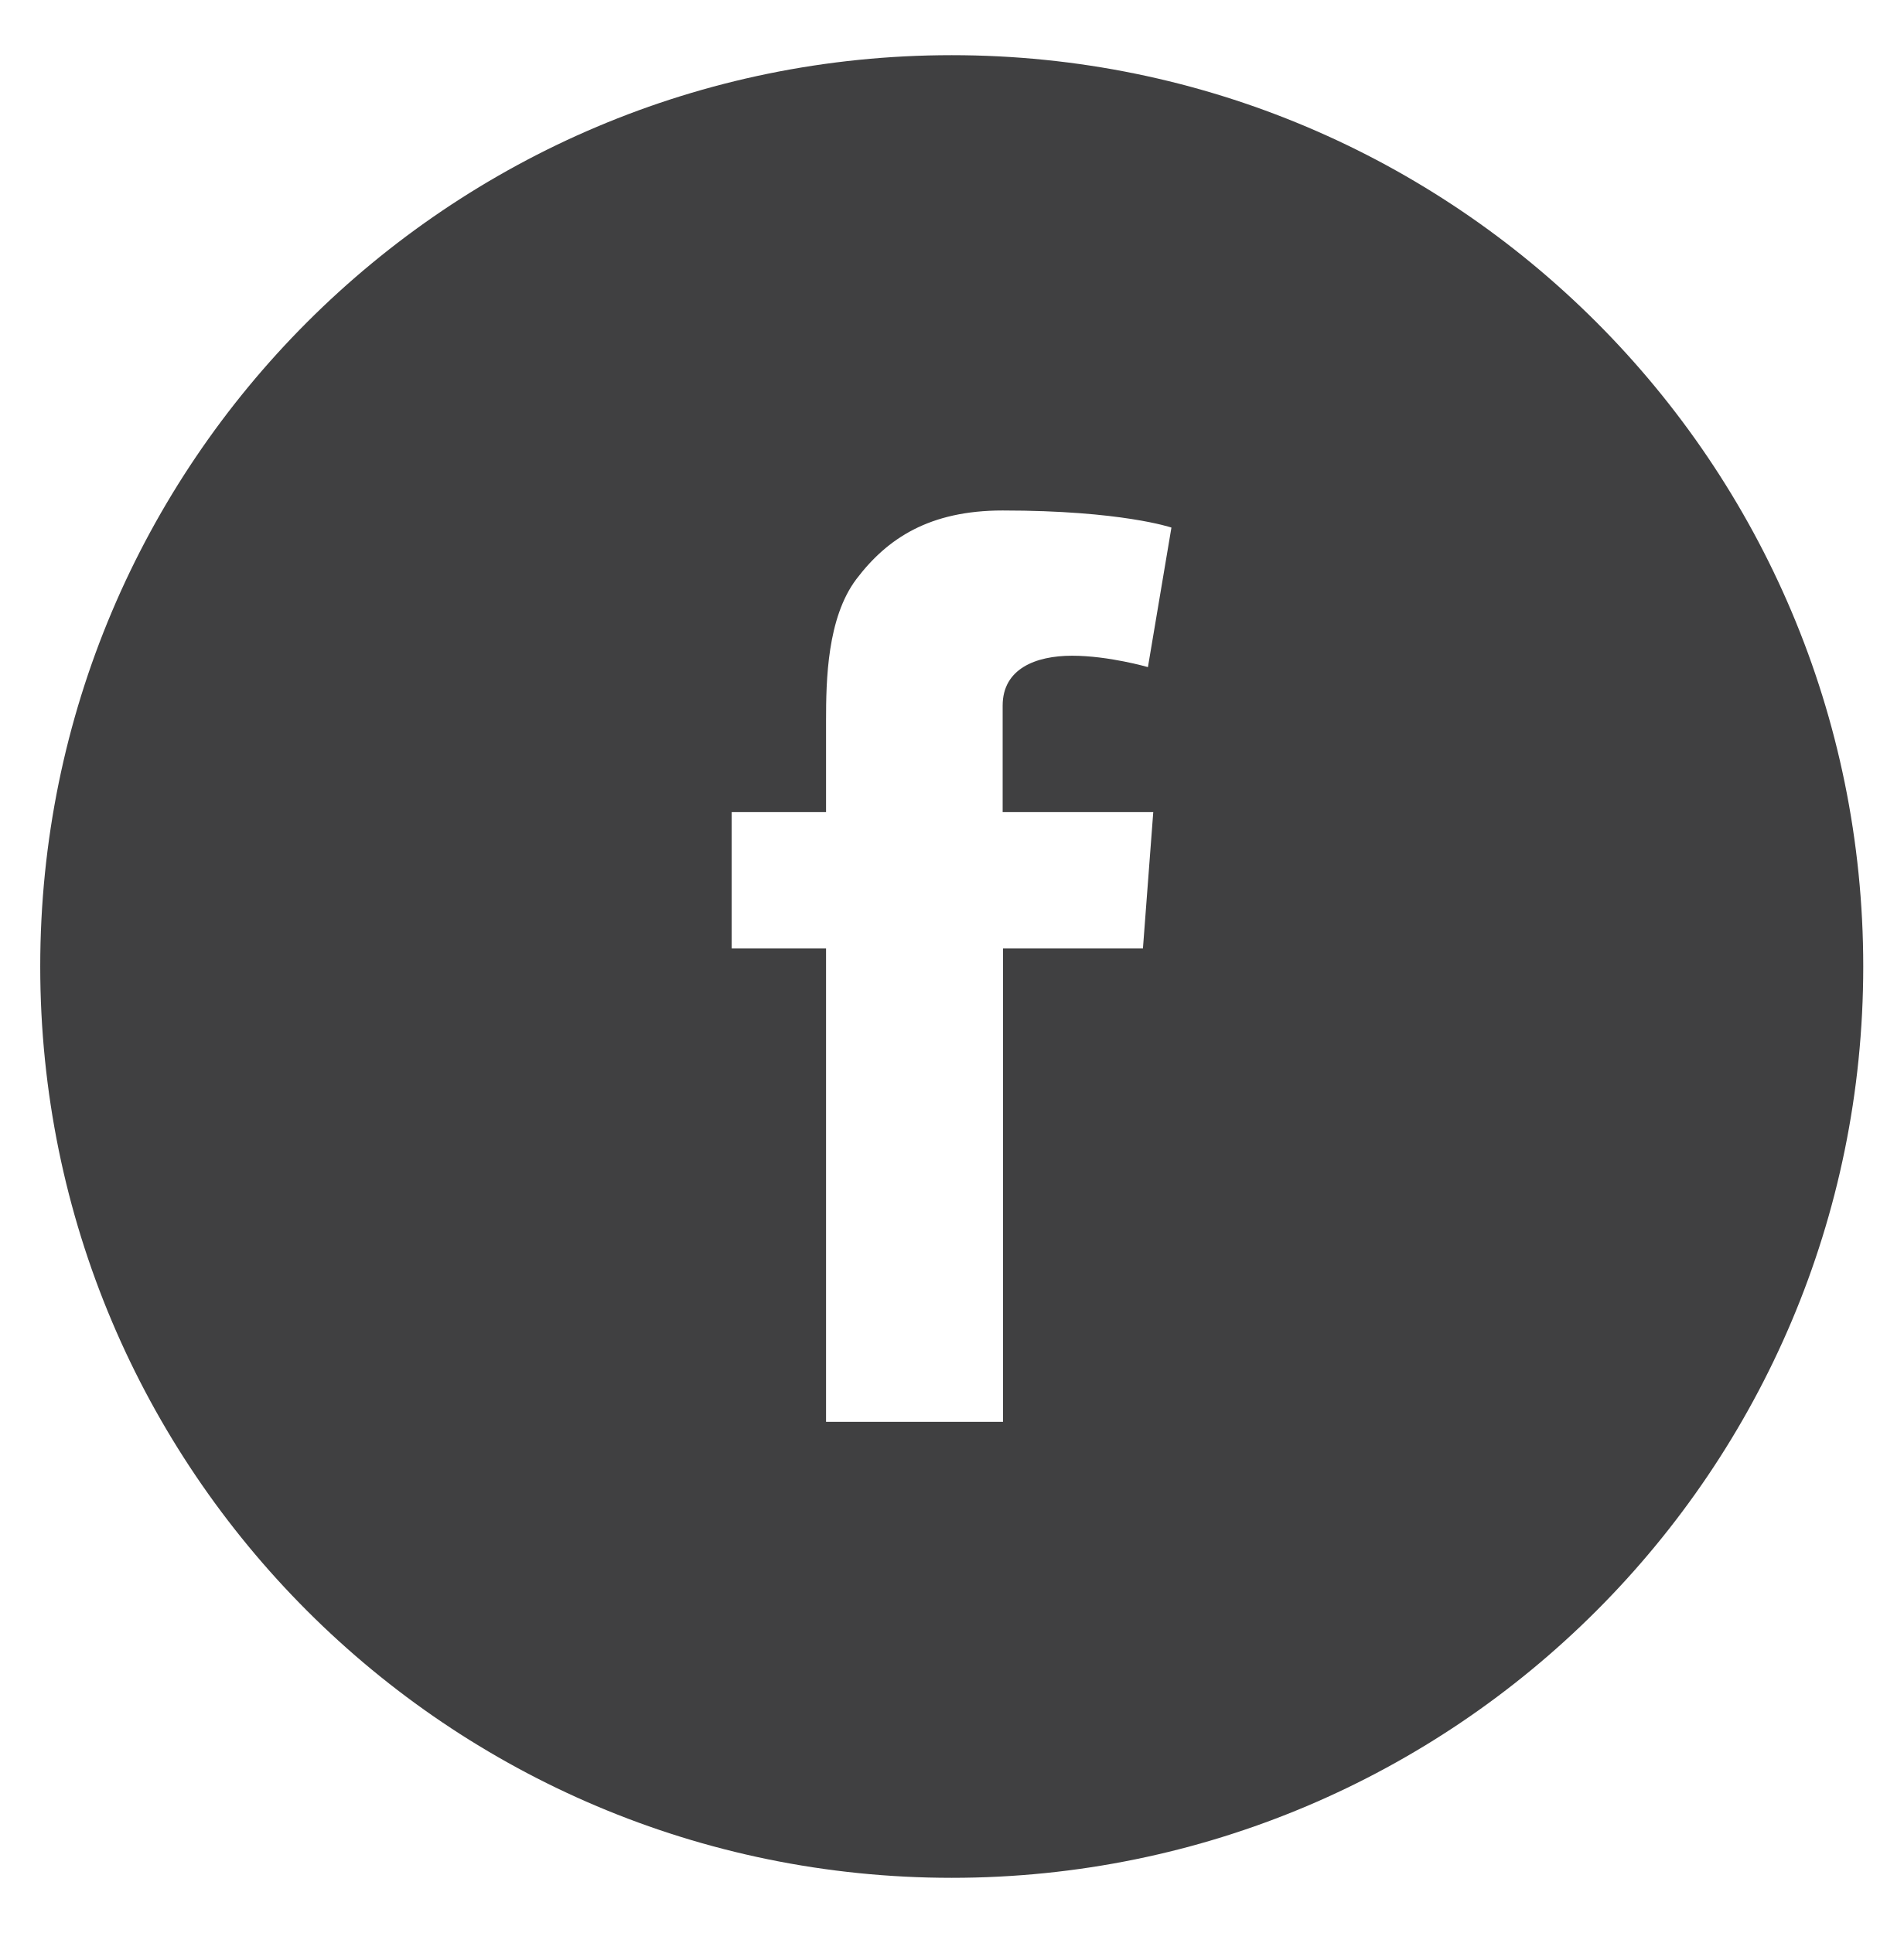
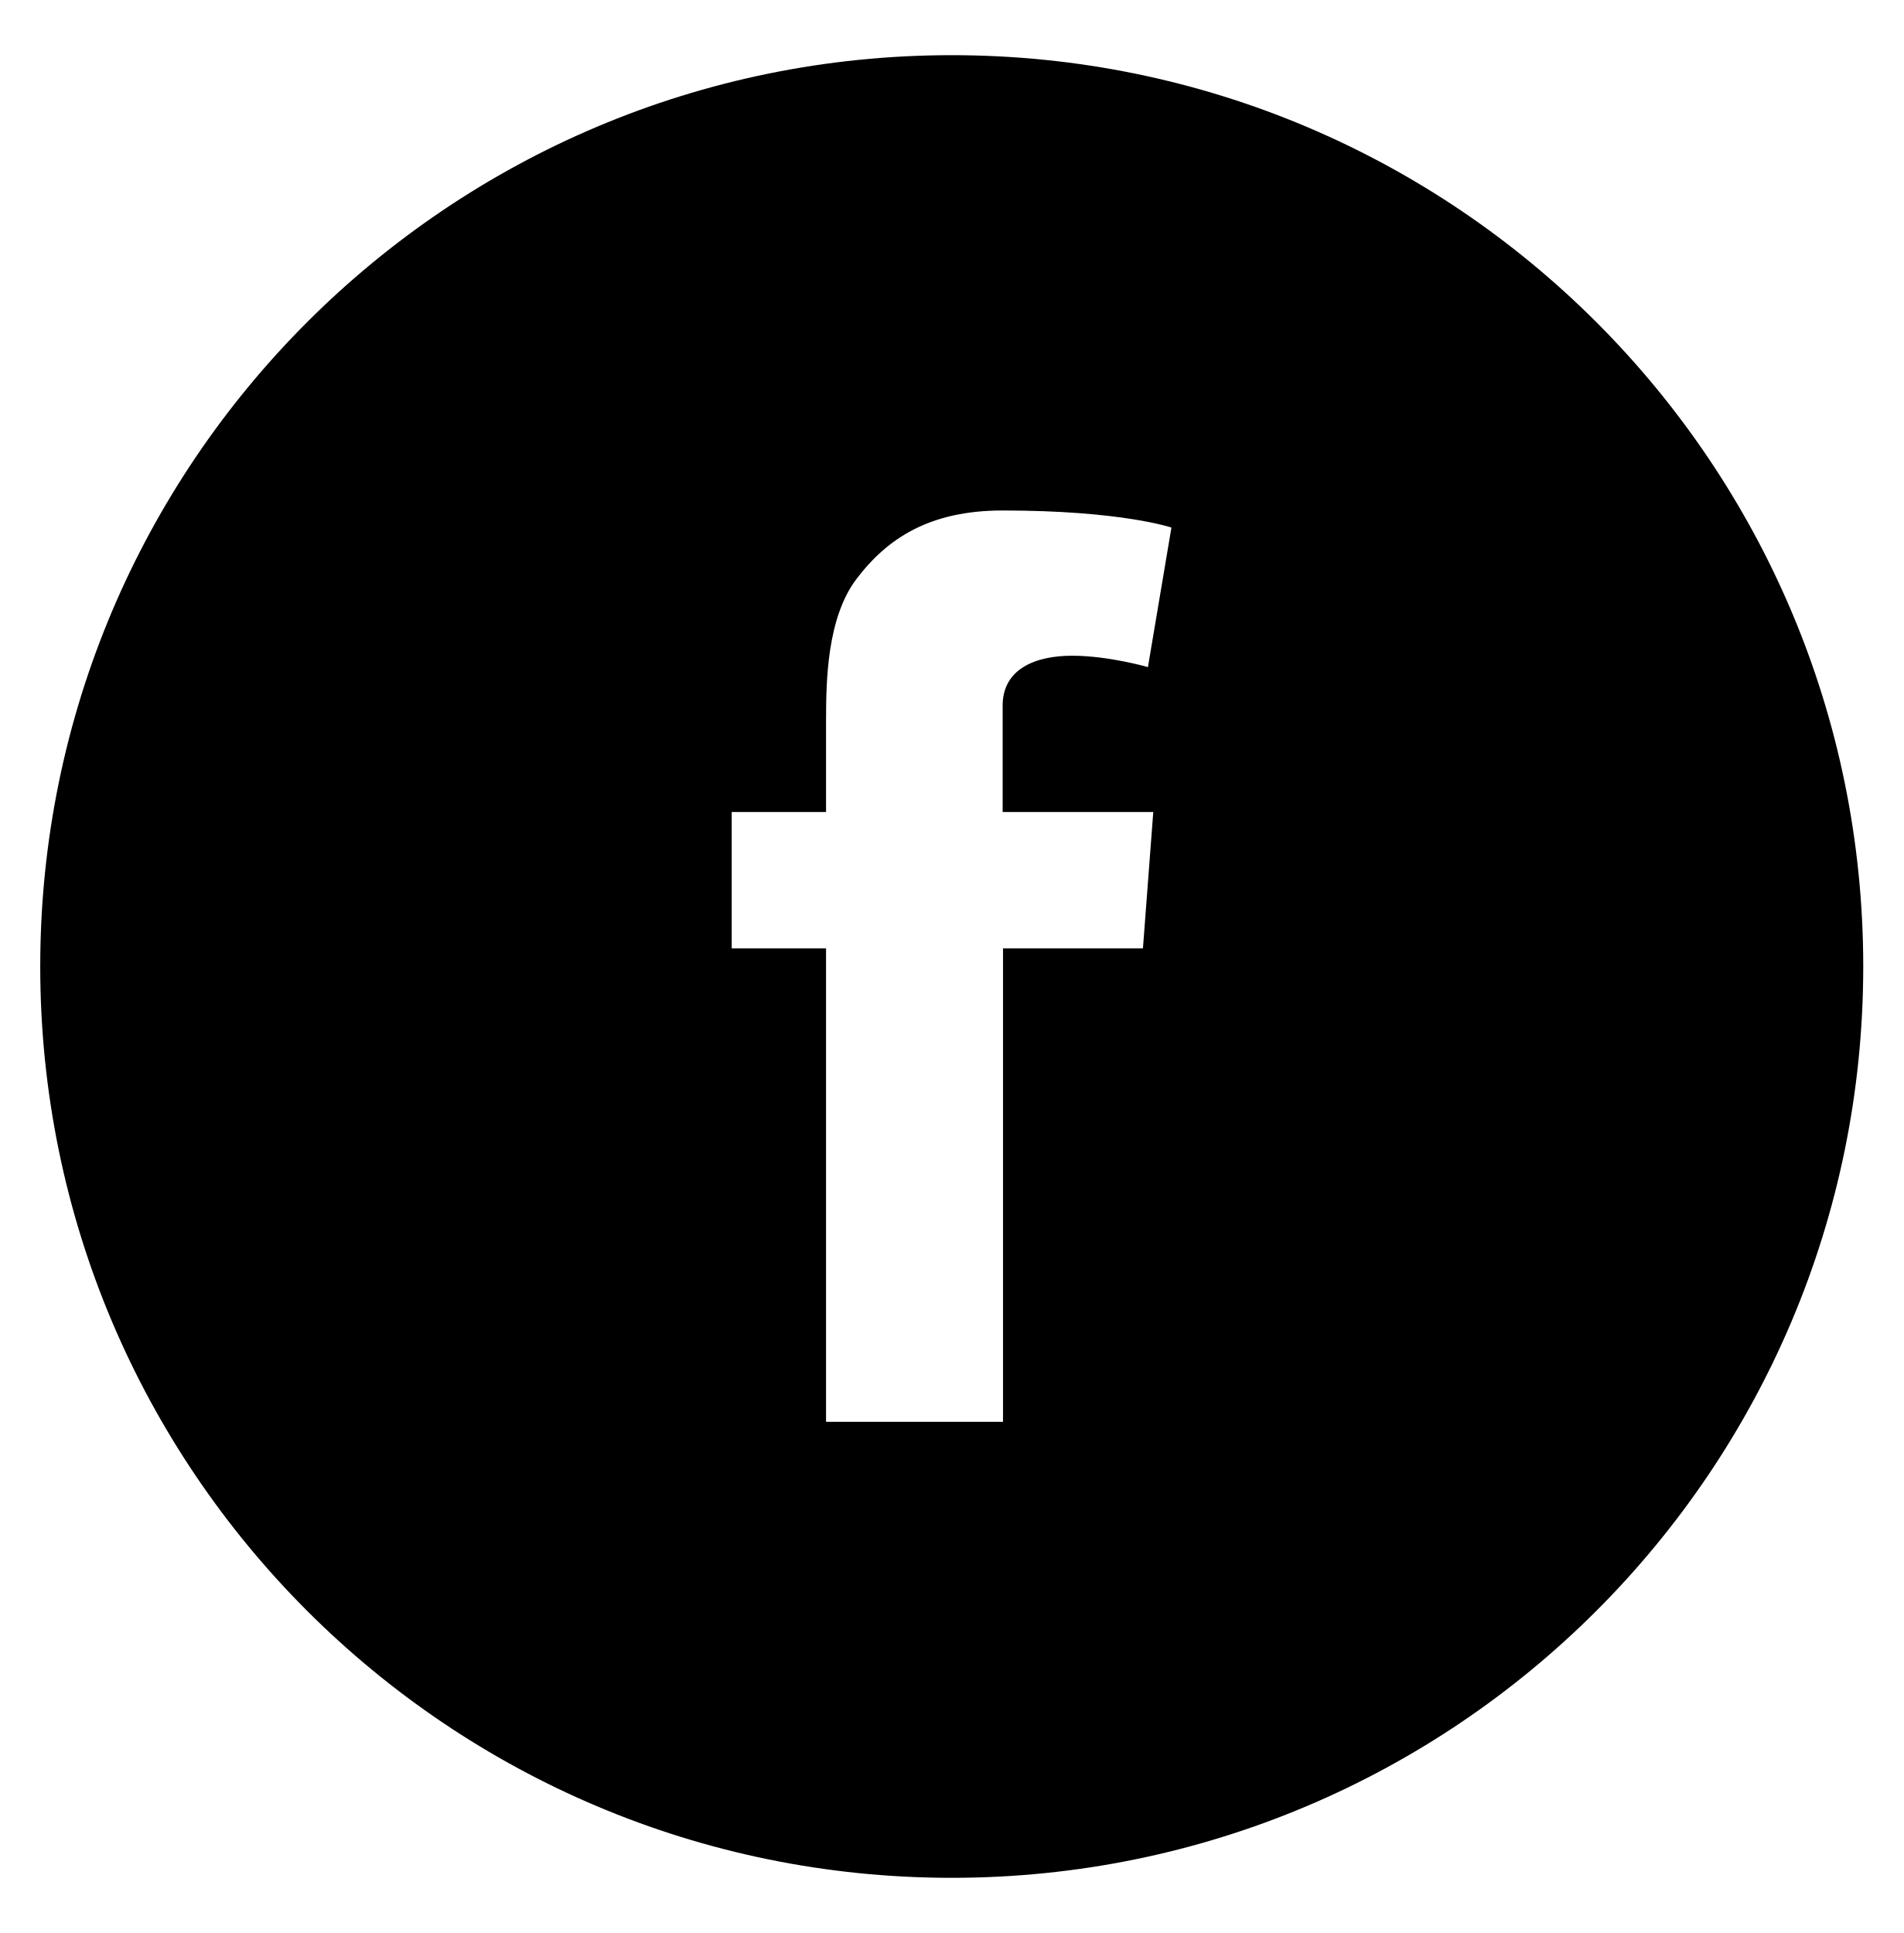
<svg xmlns="http://www.w3.org/2000/svg" version="1.1" id="Layer_1" x="0px" y="0px" viewBox="0 0 534.7 543" style="enable-background:new 0 0 534.7 543;" xml:space="preserve">
-   <style type="text/css">
- 	.st0{fill:#404041;}
- </style>
-   <path class="st0" d="M267.3,15.5c-141.4,0-256,114.6-256,256c0,141.4,114.6,256,256,256c141.4,0,256-114.6,256-256  C523.3,130.1,408.7,15.5,267.3,15.5z M323.9,228.1l-2.9,38.3h-39.3v133H232v-133h-26.5v-38.3H232v-25.7c0-11.3,0.3-28.8,8.5-39.7  c8.7-11.5,20.6-19.3,41.1-19.3c33.4,0,47.4,4.8,47.4,4.8l-6.6,39.2c0,0-11-3.2-21.3-3.2c-10.3,0-19.5,3.7-19.5,14v29.9H323.9z" />
+   <path d="M267.3,15.5c-141.4,0-256,114.6-256,256c0,141.4,114.6,256,256,256c141.4,0,256-114.6,256-256  C523.3,130.1,408.7,15.5,267.3,15.5z M323.9,228.1l-2.9,38.3h-39.3v133H232v-133h-26.5v-38.3H232v-25.7c0-11.3,0.3-28.8,8.5-39.7  c8.7-11.5,20.6-19.3,41.1-19.3c33.4,0,47.4,4.8,47.4,4.8l-6.6,39.2c0,0-11-3.2-21.3-3.2c-10.3,0-19.5,3.7-19.5,14v29.9H323.9z" />
</svg>
